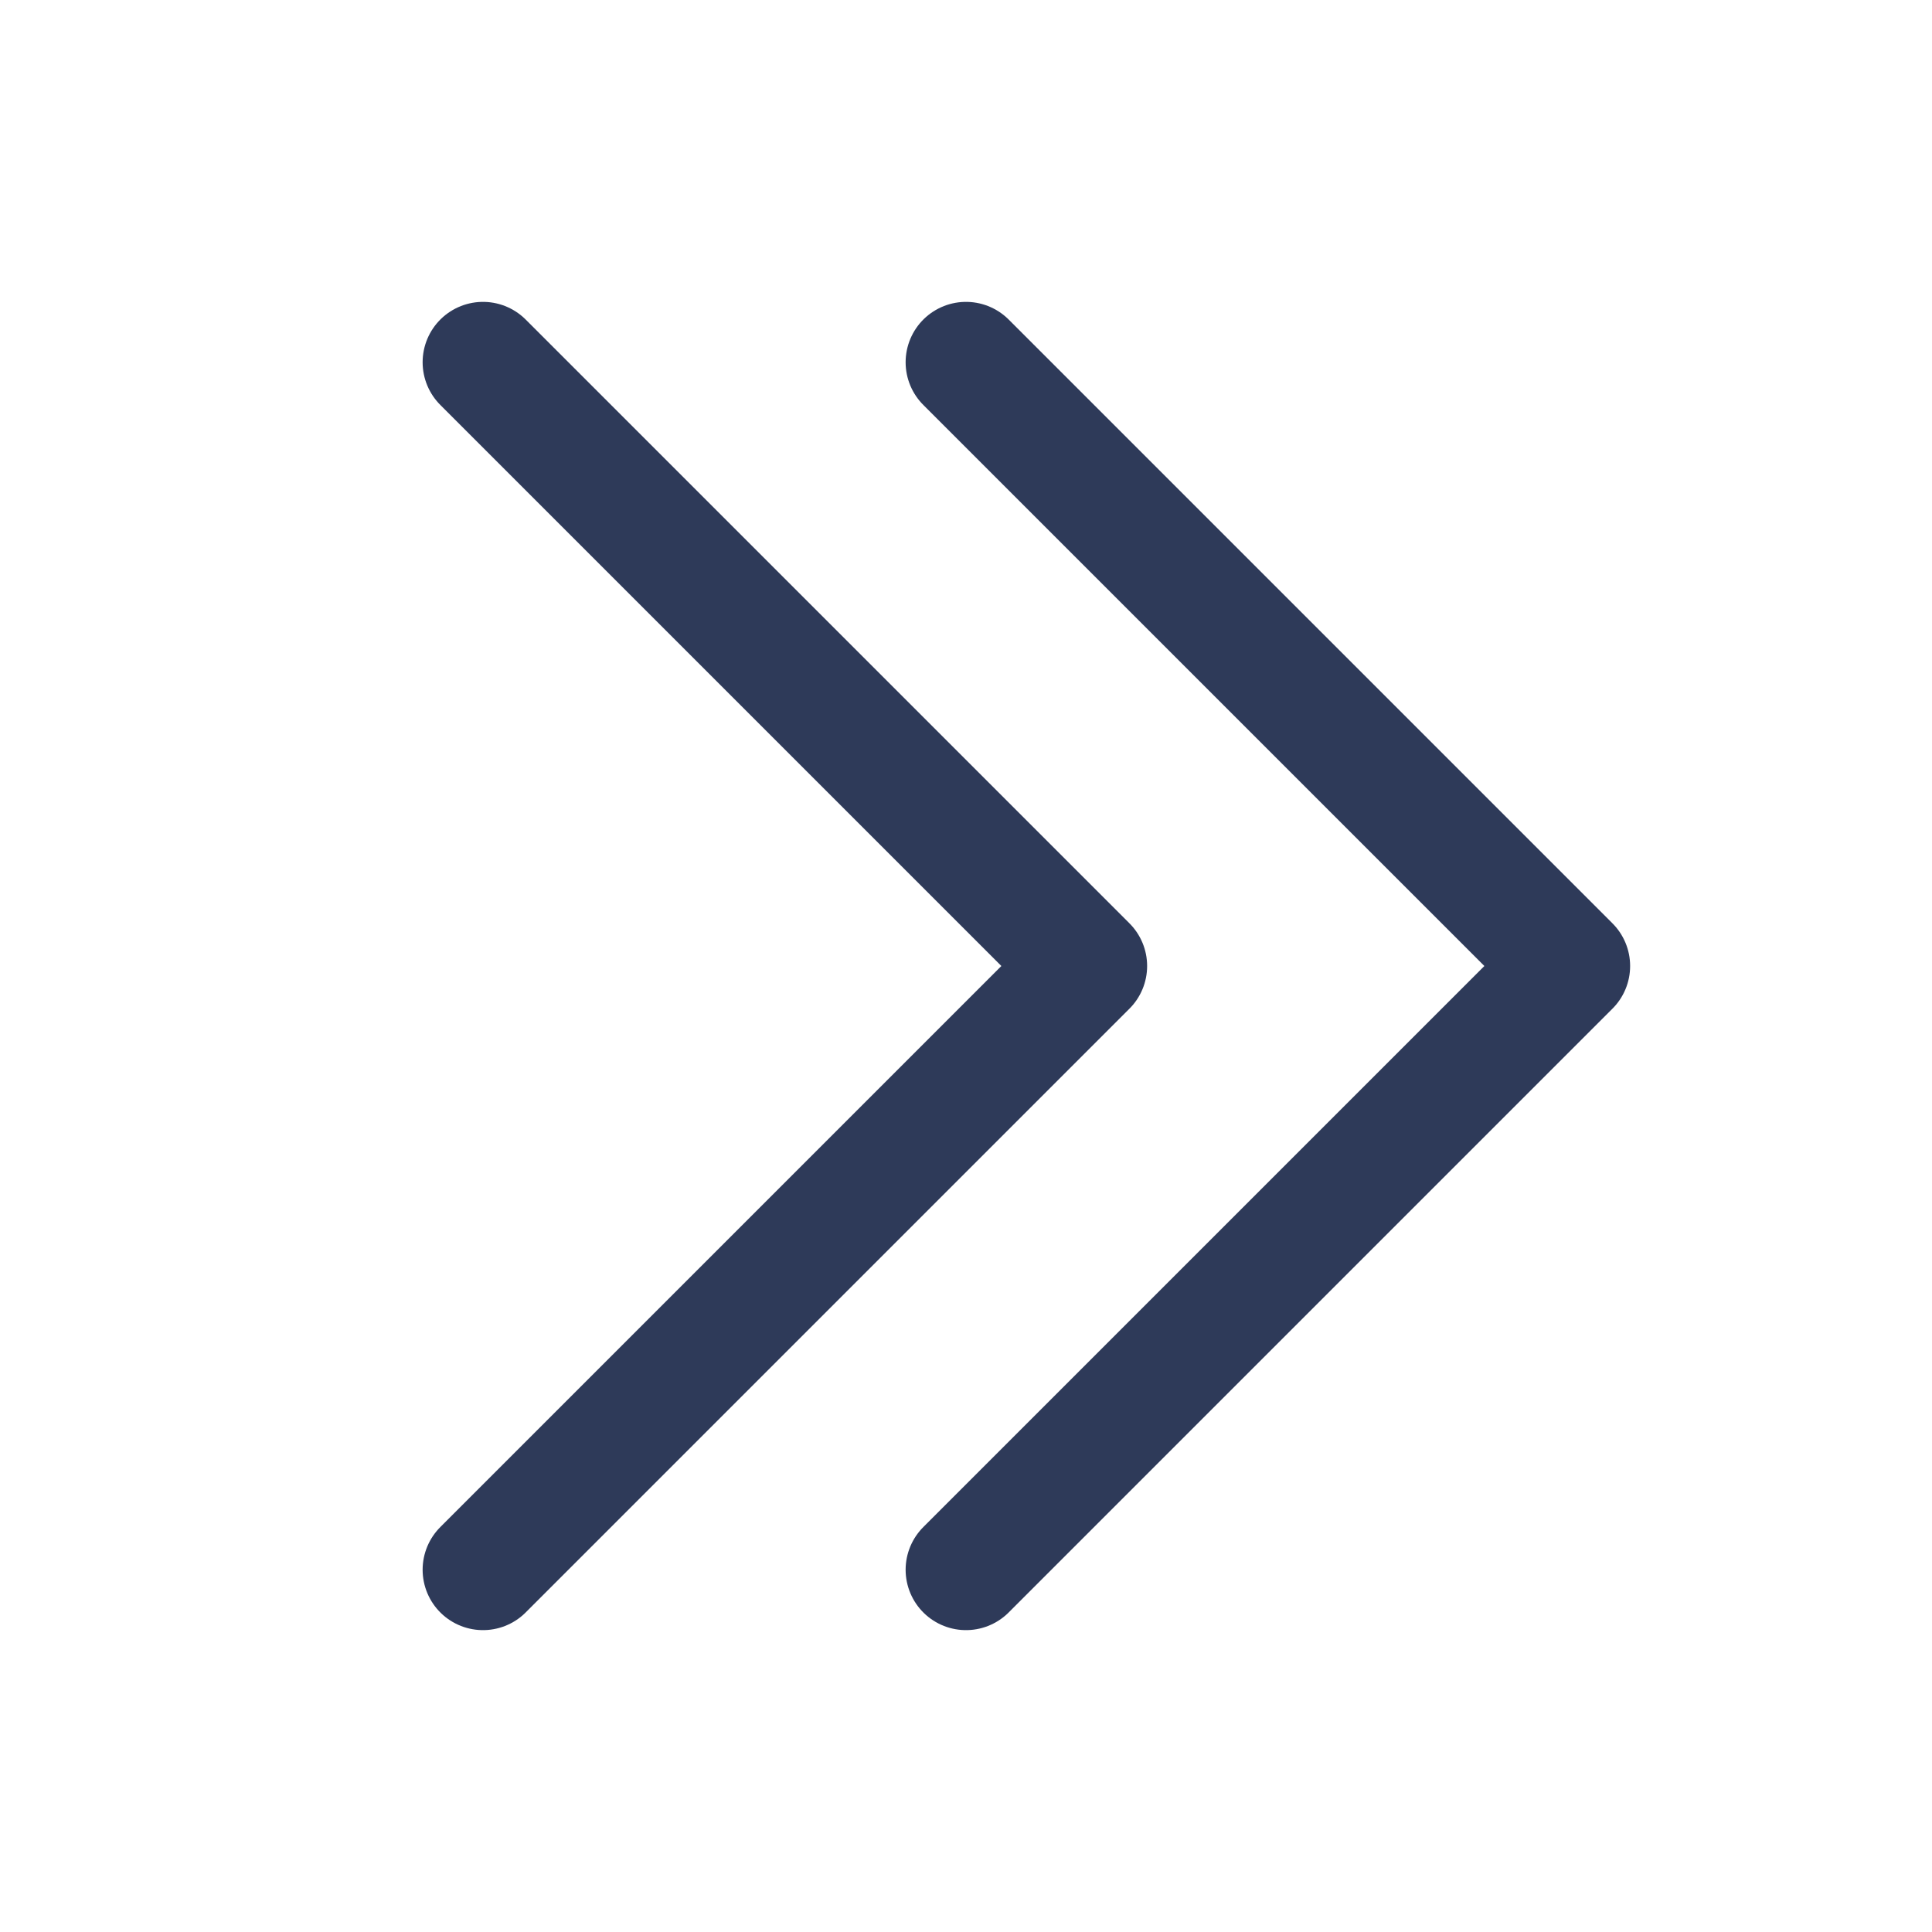
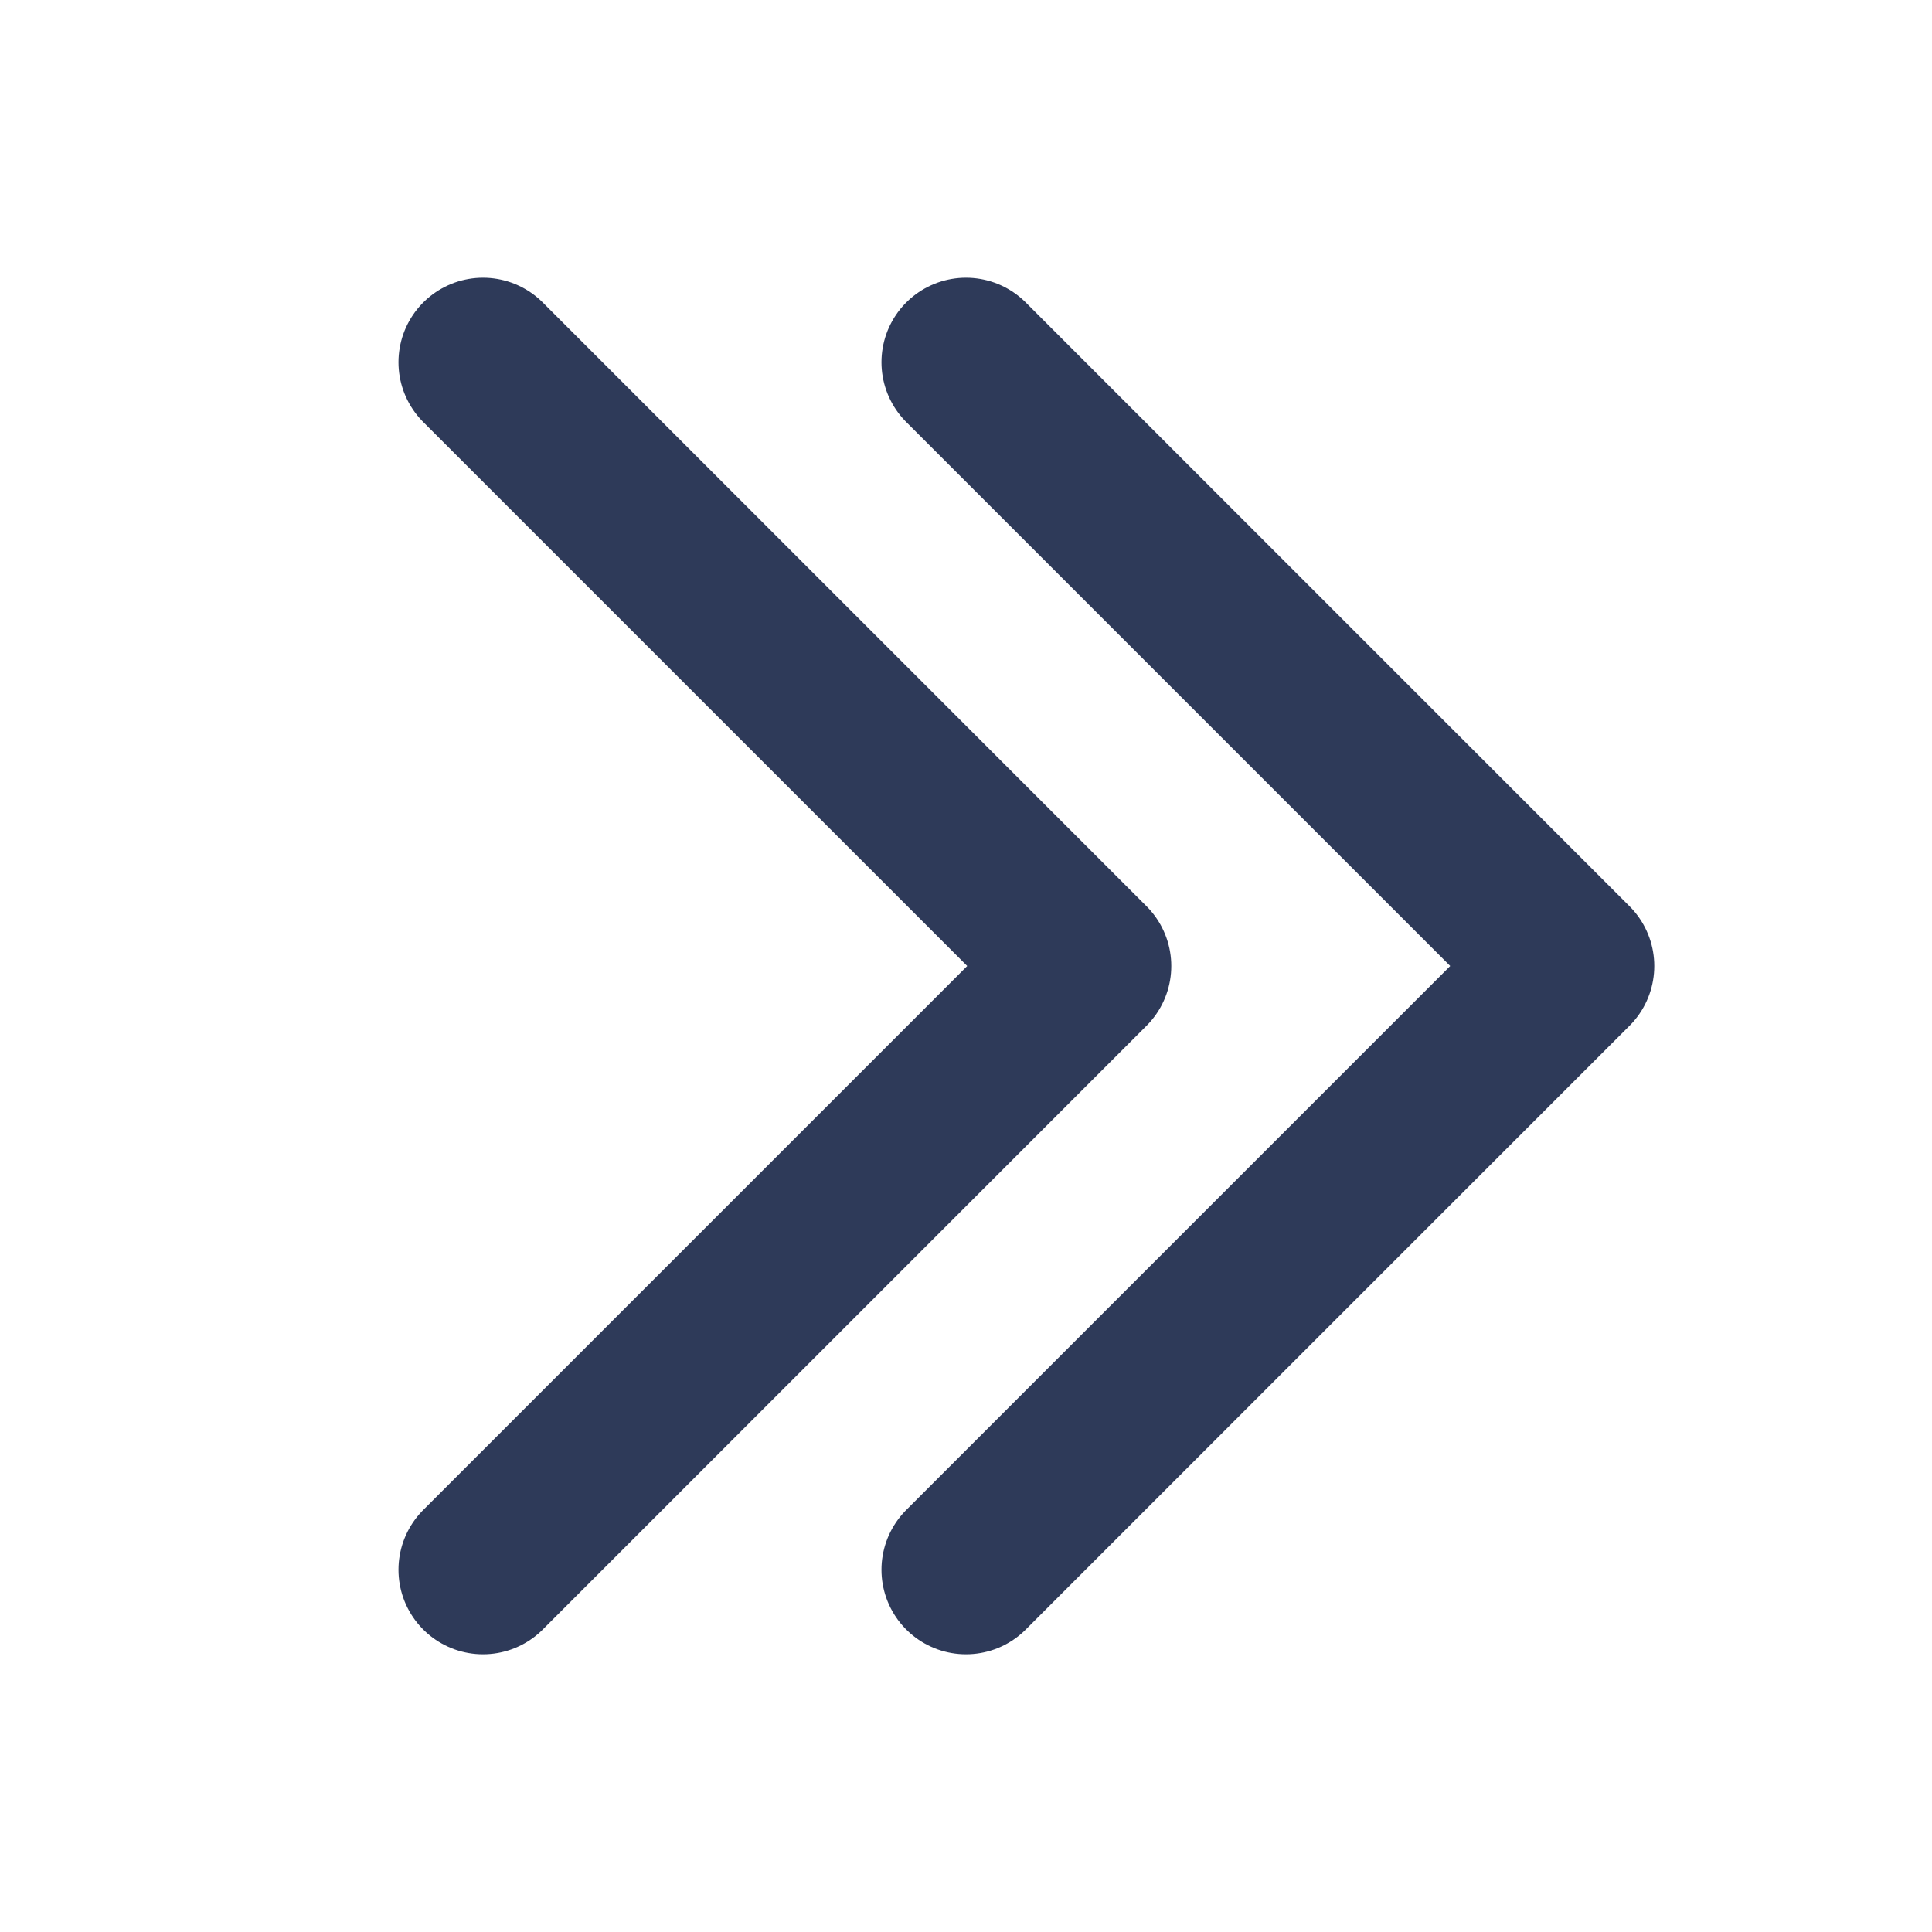
<svg xmlns="http://www.w3.org/2000/svg" width="16" height="16" viewBox="0 0 16 16">
  <g fill="none" fill-rule="evenodd">
    <g>
      <g>
-         <g>
-           <g>
-             <path d="M0 0H16V16H0z" transform="translate(-1070, -824) translate(723, 824) translate(347, 0)" />
-             <path fill-rule="nonzero" stroke="#2E3A59" stroke-dasharray="0 0" stroke-linecap="round" stroke-linejoin="round" d="M4 13l5-5h0L4 3" transform="translate(-1070, -824) translate(723, 824) translate(347, 0)" />
-             <path fill-rule="nonzero" stroke="#2E3A59" stroke-dasharray="0 0" stroke-linecap="round" stroke-linejoin="round" d="M8 13l5-5h0L8 3" transform="translate(-1070, -824) translate(723, 824) translate(347, 0)" />
-           </g>
-         </g>
+         <path d="M0 0H16V16H0z" />
+         <path fill-rule="nonzero" stroke="#2E3A59" stroke-dasharray="0 0" stroke-linecap="round" stroke-linejoin="round" stroke-width="1.4" d="M4 13l5-5h0L4 3" />
+         <path fill-rule="nonzero" stroke="#2E3A59" stroke-dasharray="0 0" stroke-linecap="round" stroke-linejoin="round" stroke-width="1.4" d="M8 13l5-5h0L8 3" />
      </g>
    </g>
  </g>
</svg>
